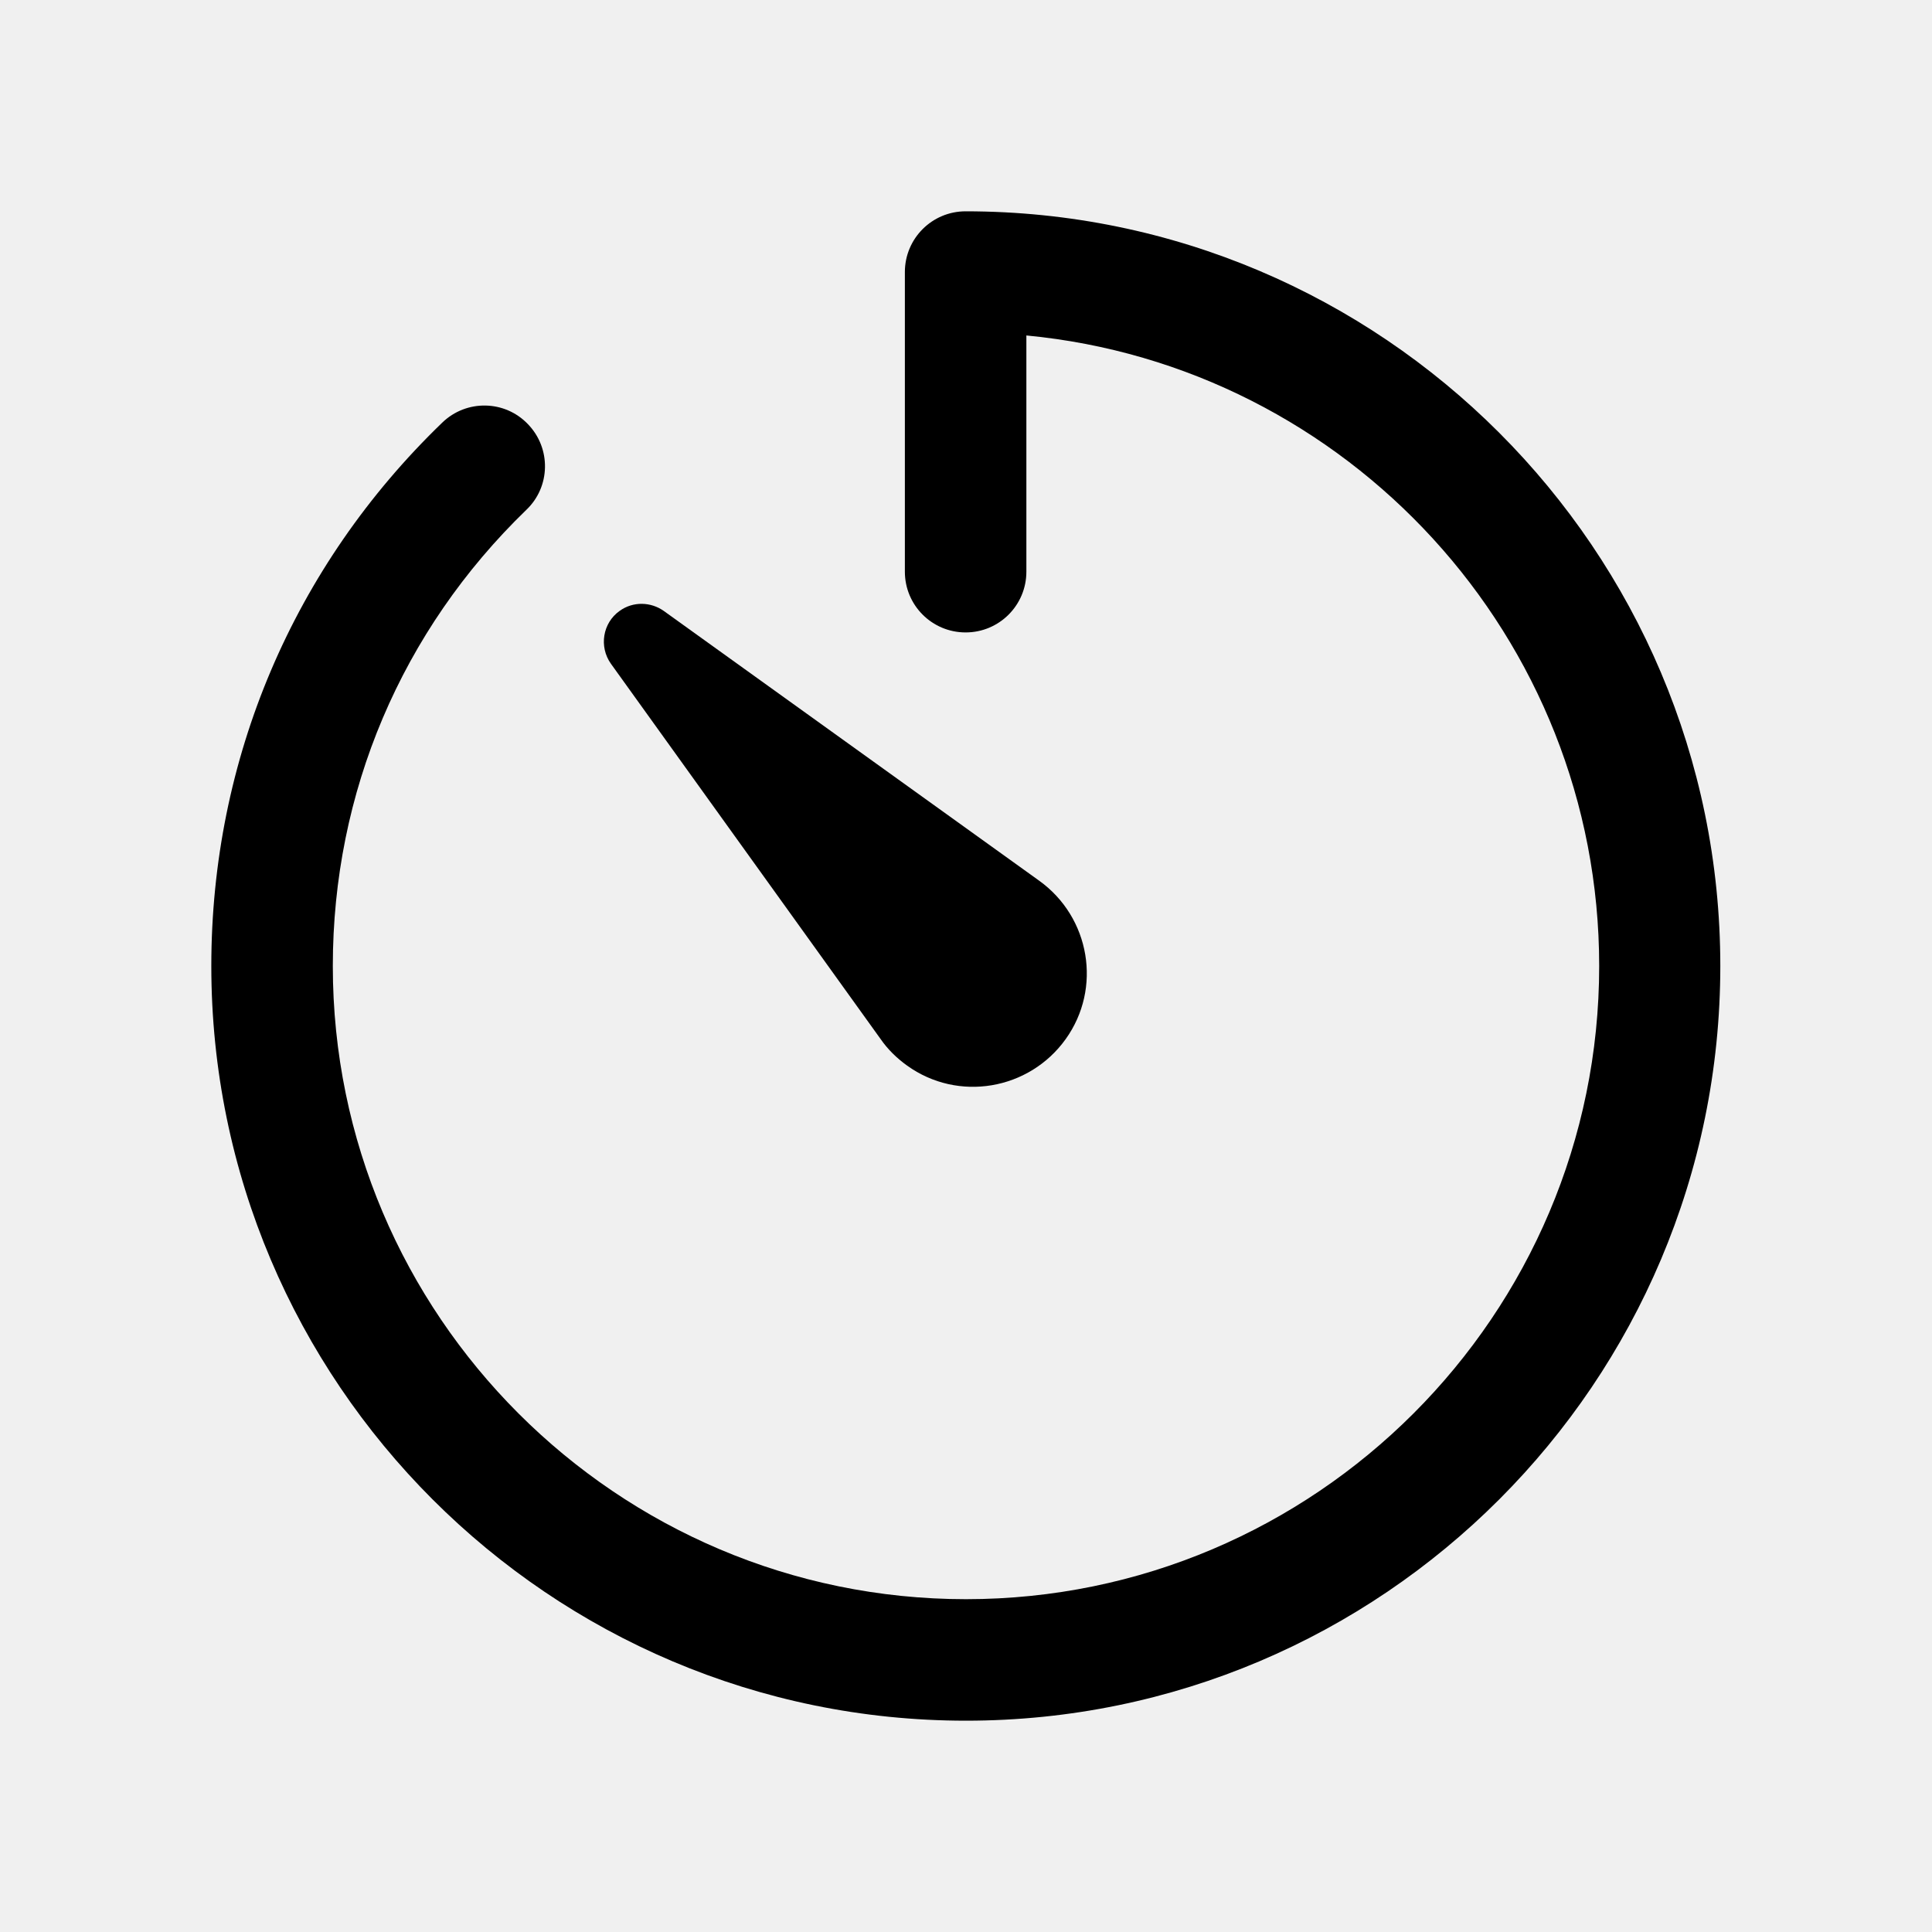
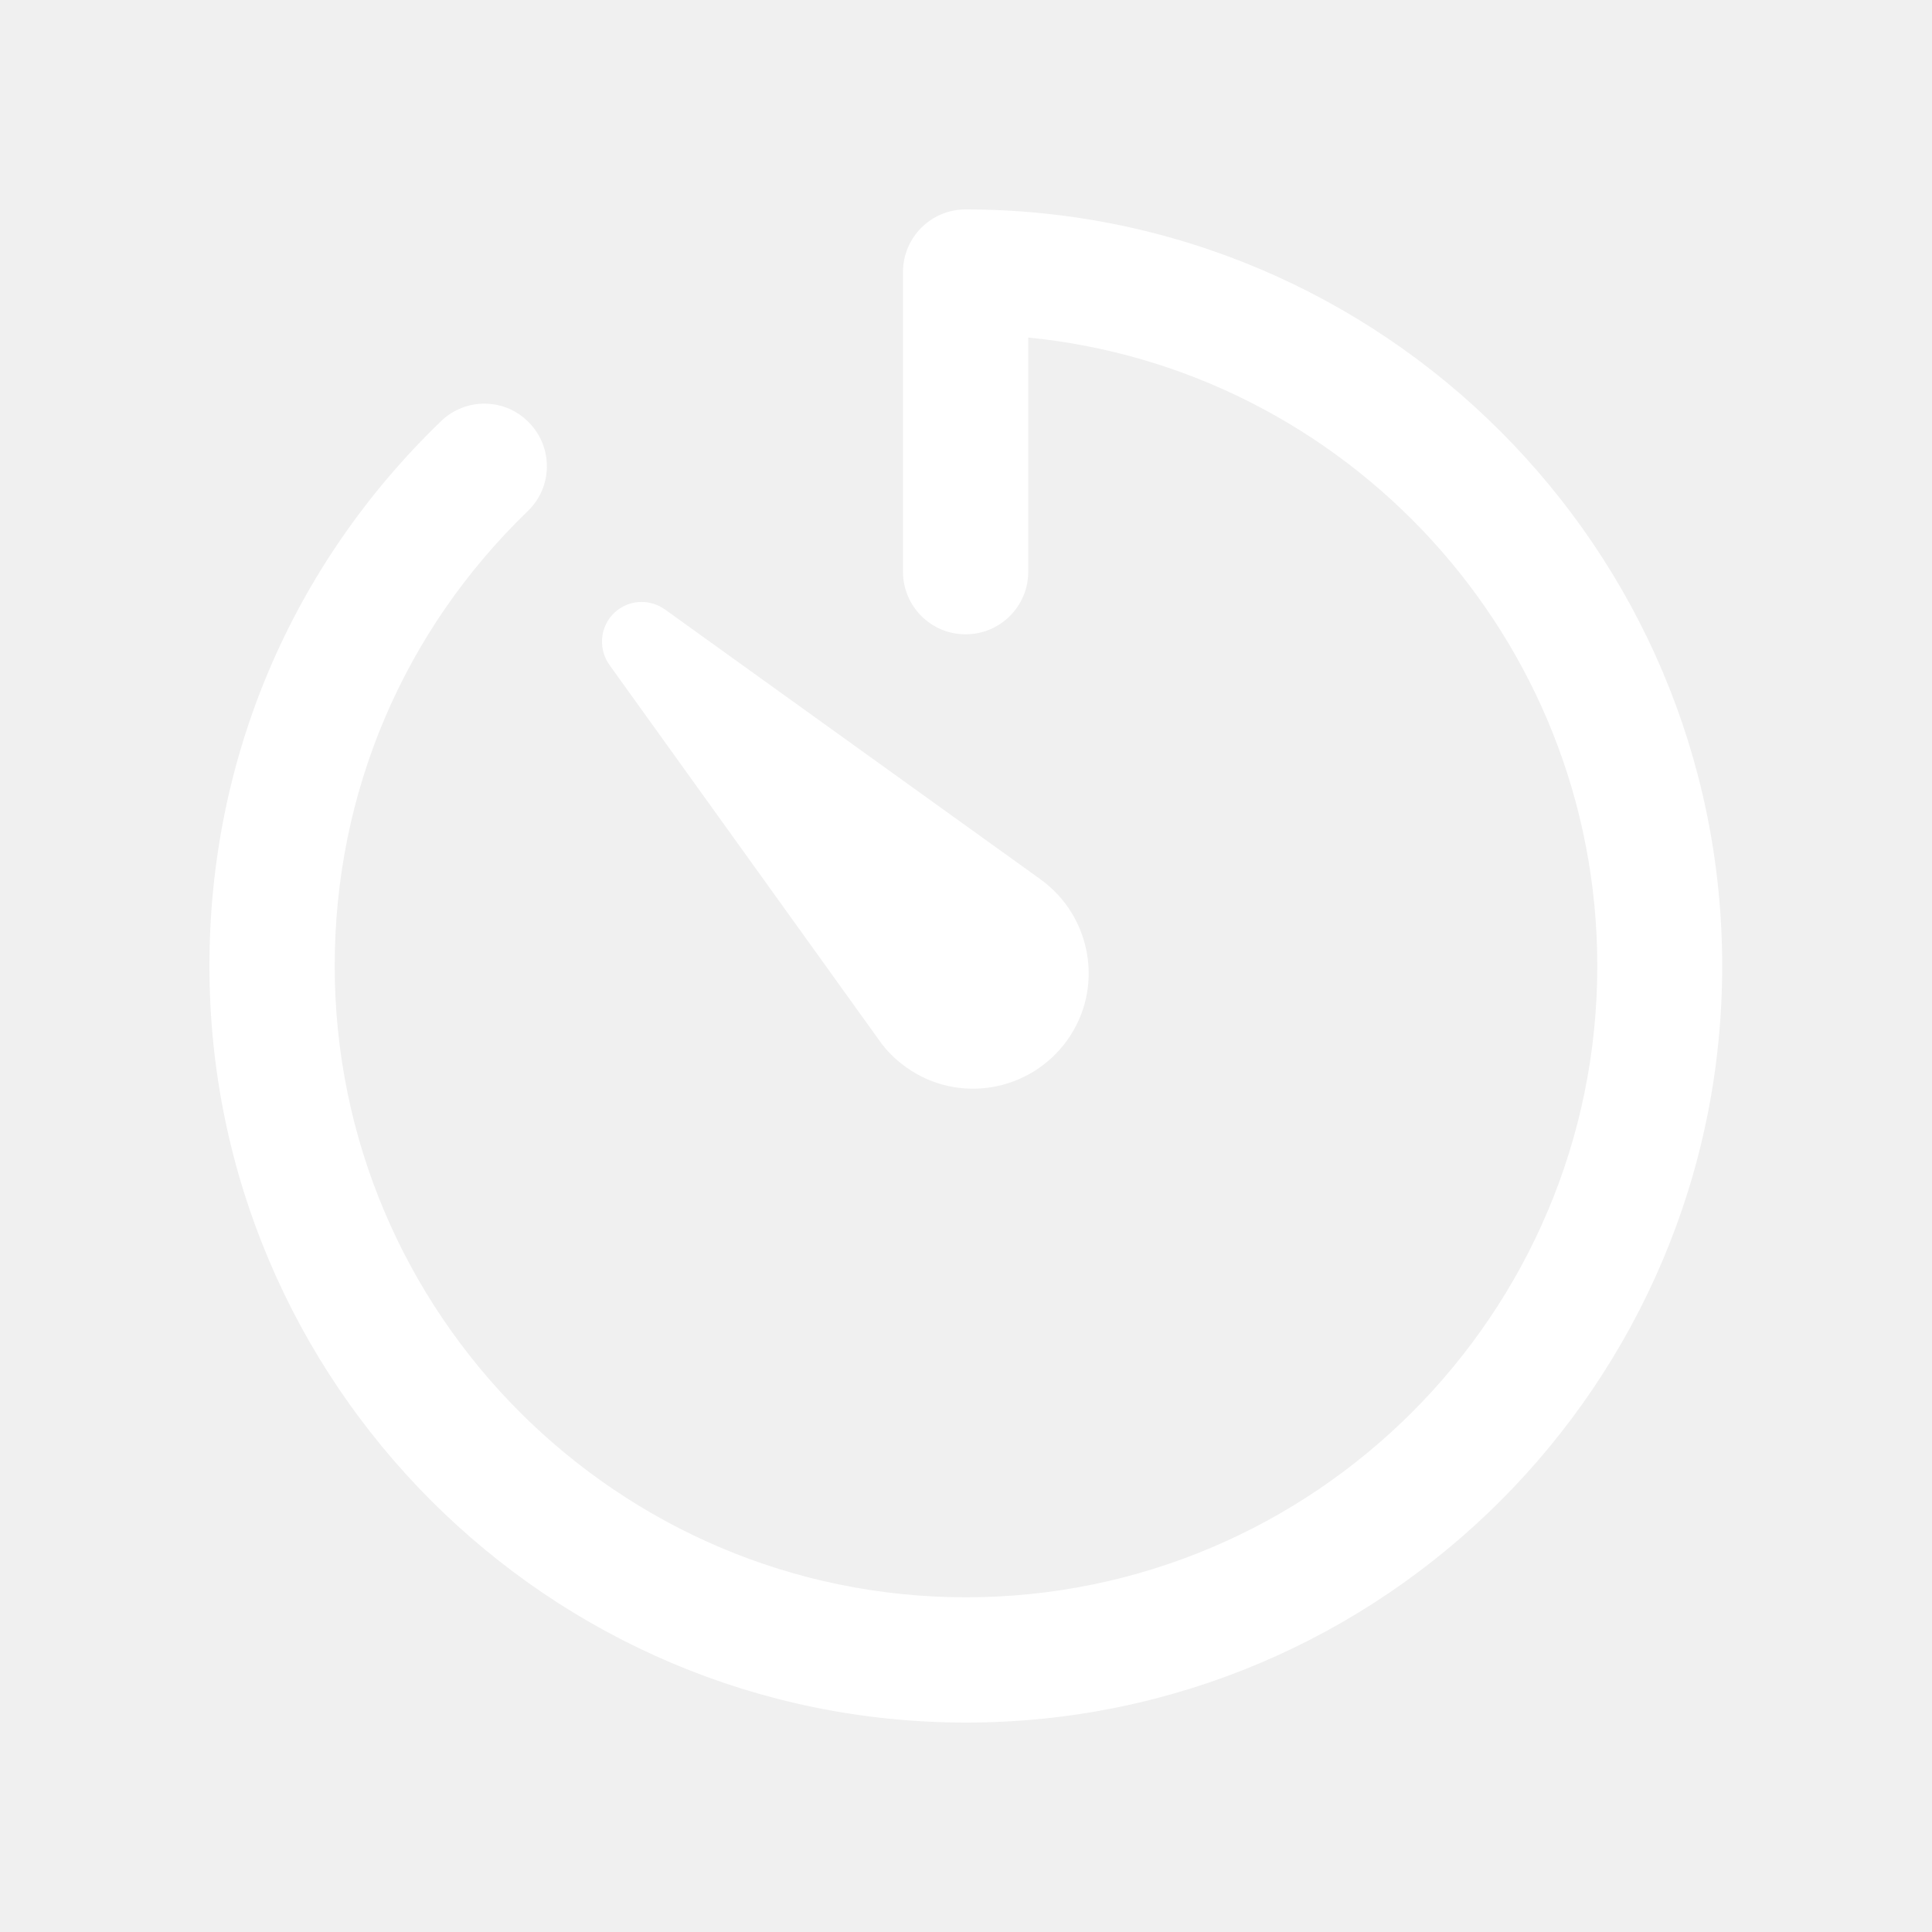
- <svg xmlns="http://www.w3.org/2000/svg" version="1.1" id="Layer_1" x="0px" y="0px" viewBox="0 0 512 512" style="enable-background:new 0 0 512 512;" xml:space="preserve">
+ <svg xmlns="http://www.w3.org/2000/svg" version="1.1" id="Layer_1" x="0px" y="0px" viewBox="0 0 512 512" style="enable-background:new 0 0 512 512;" xml:space="preserve" stroke="white" fill="white">
  <g>
    <g>
      <path d="M256,456c-110.3,0-200-89.7-200-200c0-54.8,21.7-105.9,61.2-144c6.4-6.2,16.6-6,22.7,0.4c6.2,6.4,6,16.6-0.4,22.7    C106.4,167.1,88.2,210,88.2,256c0,92.5,75.3,167.8,167.8,167.8S423.8,348.5,423.8,256c0-87.1-66.7-159-151.8-167.1v62.6    c0,8.9-7.2,16.1-16.1,16.1s-16.1-7.2-16.1-16.1V72.1c0-8.9,7.2-16.1,16.1-16.1c110.3,0,200,89.7,200,200S366.3,456,256,456z" />
    </g>
    <path d="M175.9,161.9l99.5,71.5c13.5,9.7,16.7,28.5,7,42c-9.7,13.5-28.5,16.7-42,7c-2.8-2-5.2-4.4-7-7l-71.5-99.5   c-3.2-4.5-2.2-10.8,2.3-14C167.8,159.3,172.5,159.5,175.9,161.9z" />
  </g>
</svg>
